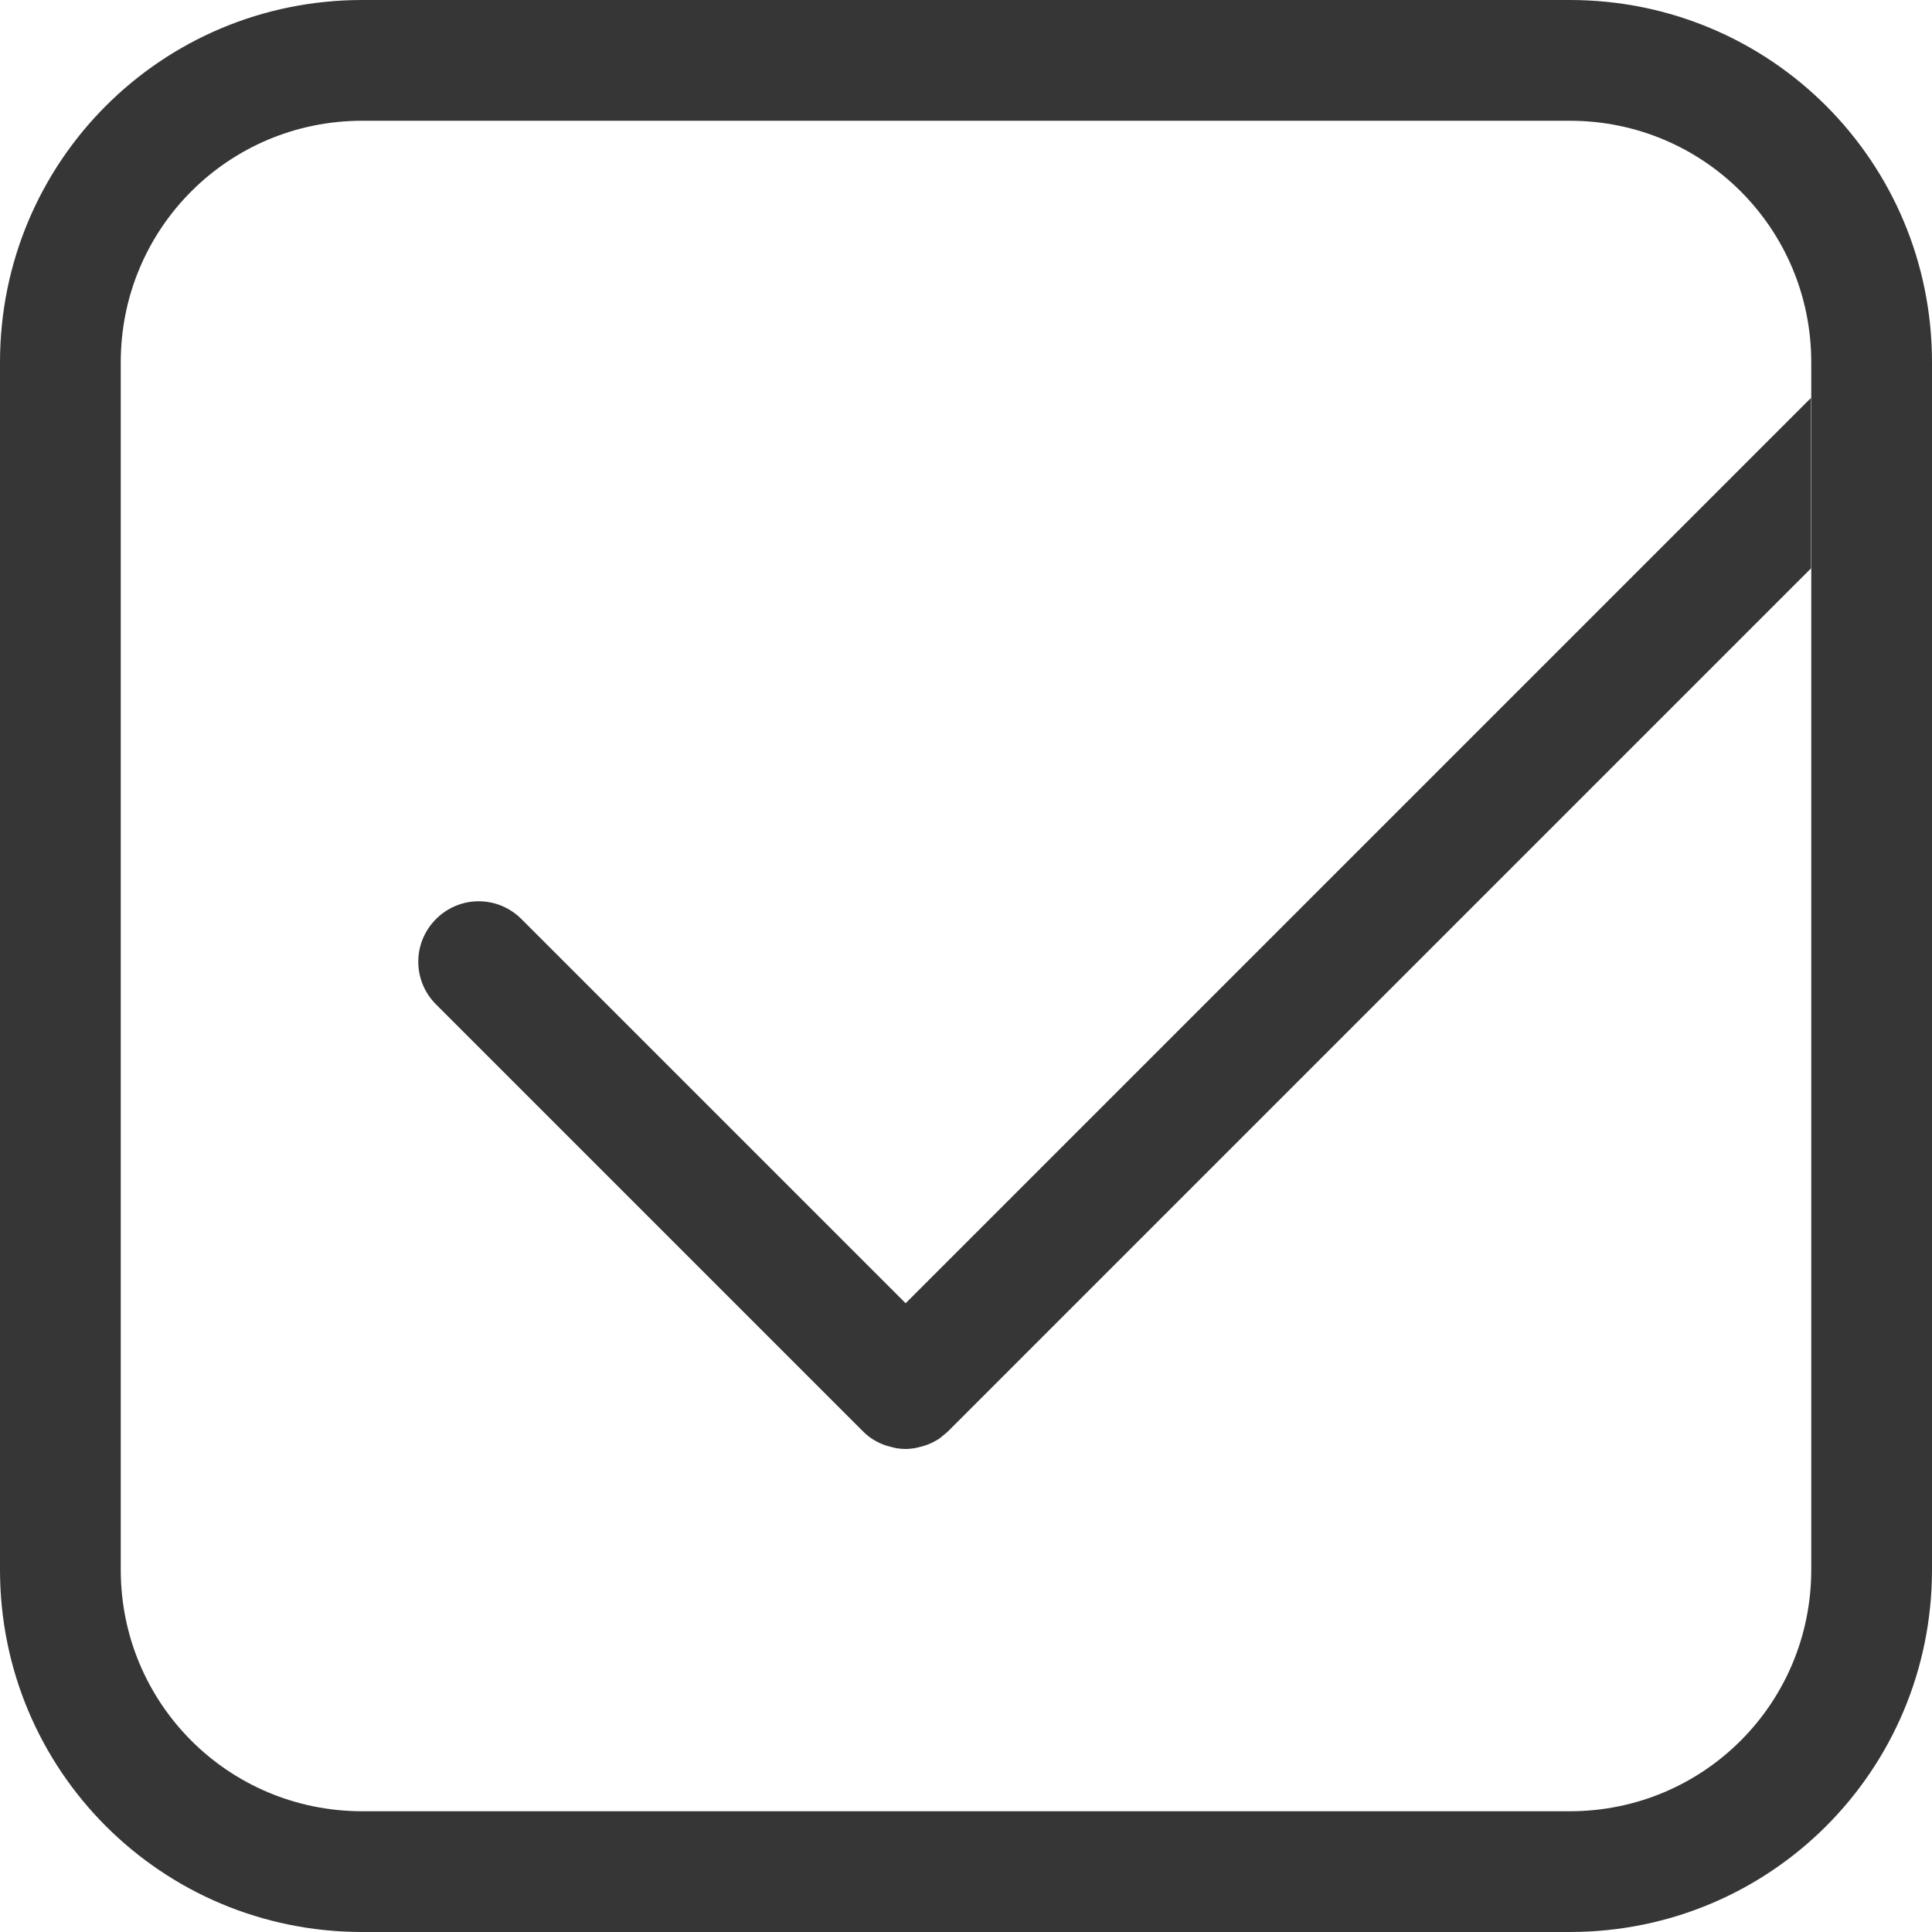
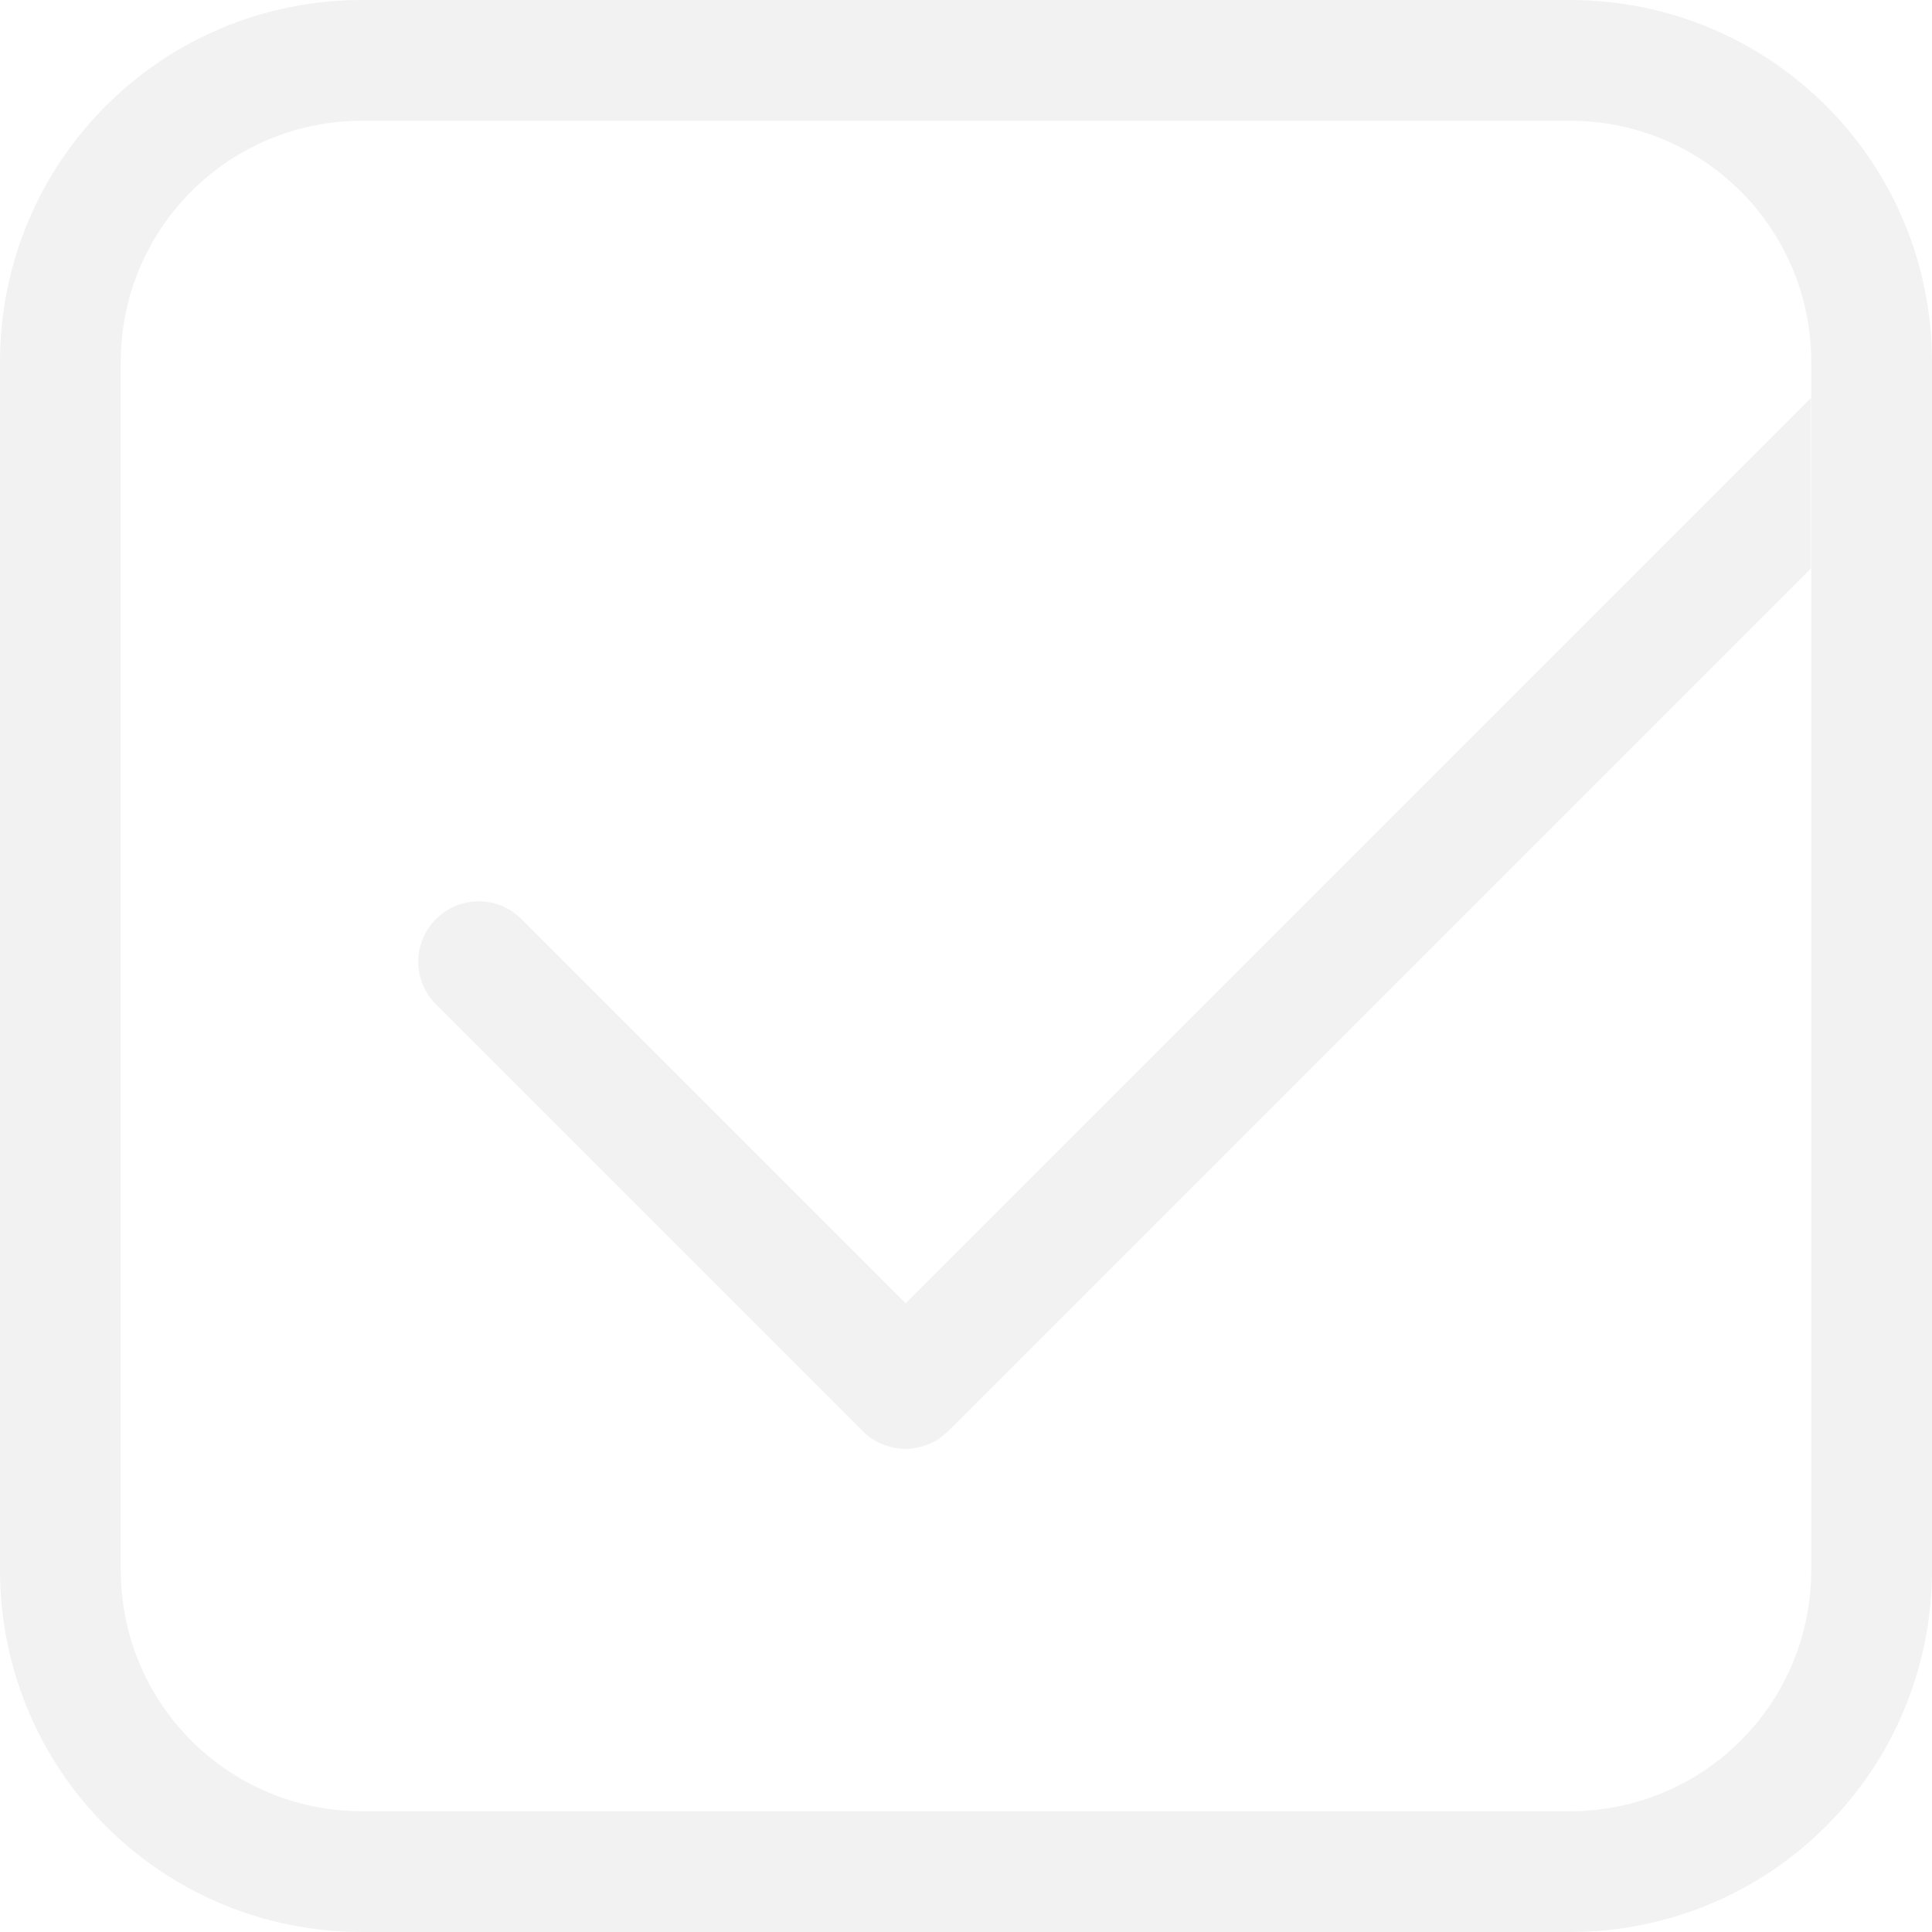
<svg xmlns="http://www.w3.org/2000/svg" width="16px" height="16px" version="1.1" viewBox="0 0 16 16">
-   <path d="m15 3.293-7.5 7.5-3.182-3.182c-0.196-0.196-0.511-0.196-0.707 0s-0.196 0.511 0 0.707l3.535 3.535c0.024 0.024 0.05 0.046 0.078 0.064 0.028 0.018 0.058 0.033 0.088 0.045 0.021 0.009 0.042 0.014 0.064 0.02 0.017 0.004 0.033 0.009 0.051 0.012 0.024 0.003 0.048 0.006 0.072 0.006 0.024 0 0.047-0.003 0.07-0.006 0.018-0.003 0.035-0.007 0.053-0.012 0.022-0.006 0.043-0.011 0.064-0.02 0.03-0.012 0.06-0.027 0.088-0.045 0.014-0.009 0.026-0.021 0.039-0.031 0.013-0.011 0.027-0.021 0.039-0.033l7.146-7.146v-1.414z" fill="#363636" />
-   <path d="m3 0c-1.662 0-3 1.338-3 3v10c0 1.662 1.338 3 3 3h10c1.662 0 3-1.338 3-3v-10c0-1.662-1.338-3-3-3h-10zm0 1h10c1.108 0 2 0.892 2 2v10c0 1.108-0.892 2-2 2h-10c-1.108 0-2-0.892-2-2v-10c0-1.108 0.892-2 2-2z" fill="#363636" />
+   <path d="m15 3.293-7.5 7.5-3.182-3.182c-0.196-0.196-0.511-0.196-0.707 0s-0.196 0.511 0 0.707l3.535 3.535c0.024 0.024 0.05 0.046 0.078 0.064 0.028 0.018 0.058 0.033 0.088 0.045 0.021 0.009 0.042 0.014 0.064 0.02 0.017 0.004 0.033 0.009 0.051 0.012 0.024 0.003 0.048 0.006 0.072 0.006 0.024 0 0.047-0.003 0.07-0.006 0.018-0.003 0.035-0.007 0.053-0.012 0.022-0.006 0.043-0.011 0.064-0.02 0.03-0.012 0.06-0.027 0.088-0.045 0.014-0.009 0.026-0.021 0.039-0.031 0.013-0.011 0.027-0.021 0.039-0.033l7.146-7.146v-1.414z" fill="#f2f2f2" />
+   <path d="m3 0c-1.662 0-3 1.338-3 3v10c0 1.662 1.338 3 3 3h10c1.662 0 3-1.338 3-3v-10c0-1.662-1.338-3-3-3h-10zm0 1h10c1.108 0 2 0.892 2 2v10c0 1.108-0.892 2-2 2h-10c-1.108 0-2-0.892-2-2v-10c0-1.108 0.892-2 2-2z" fill="#f2f2f2" />
</svg>
